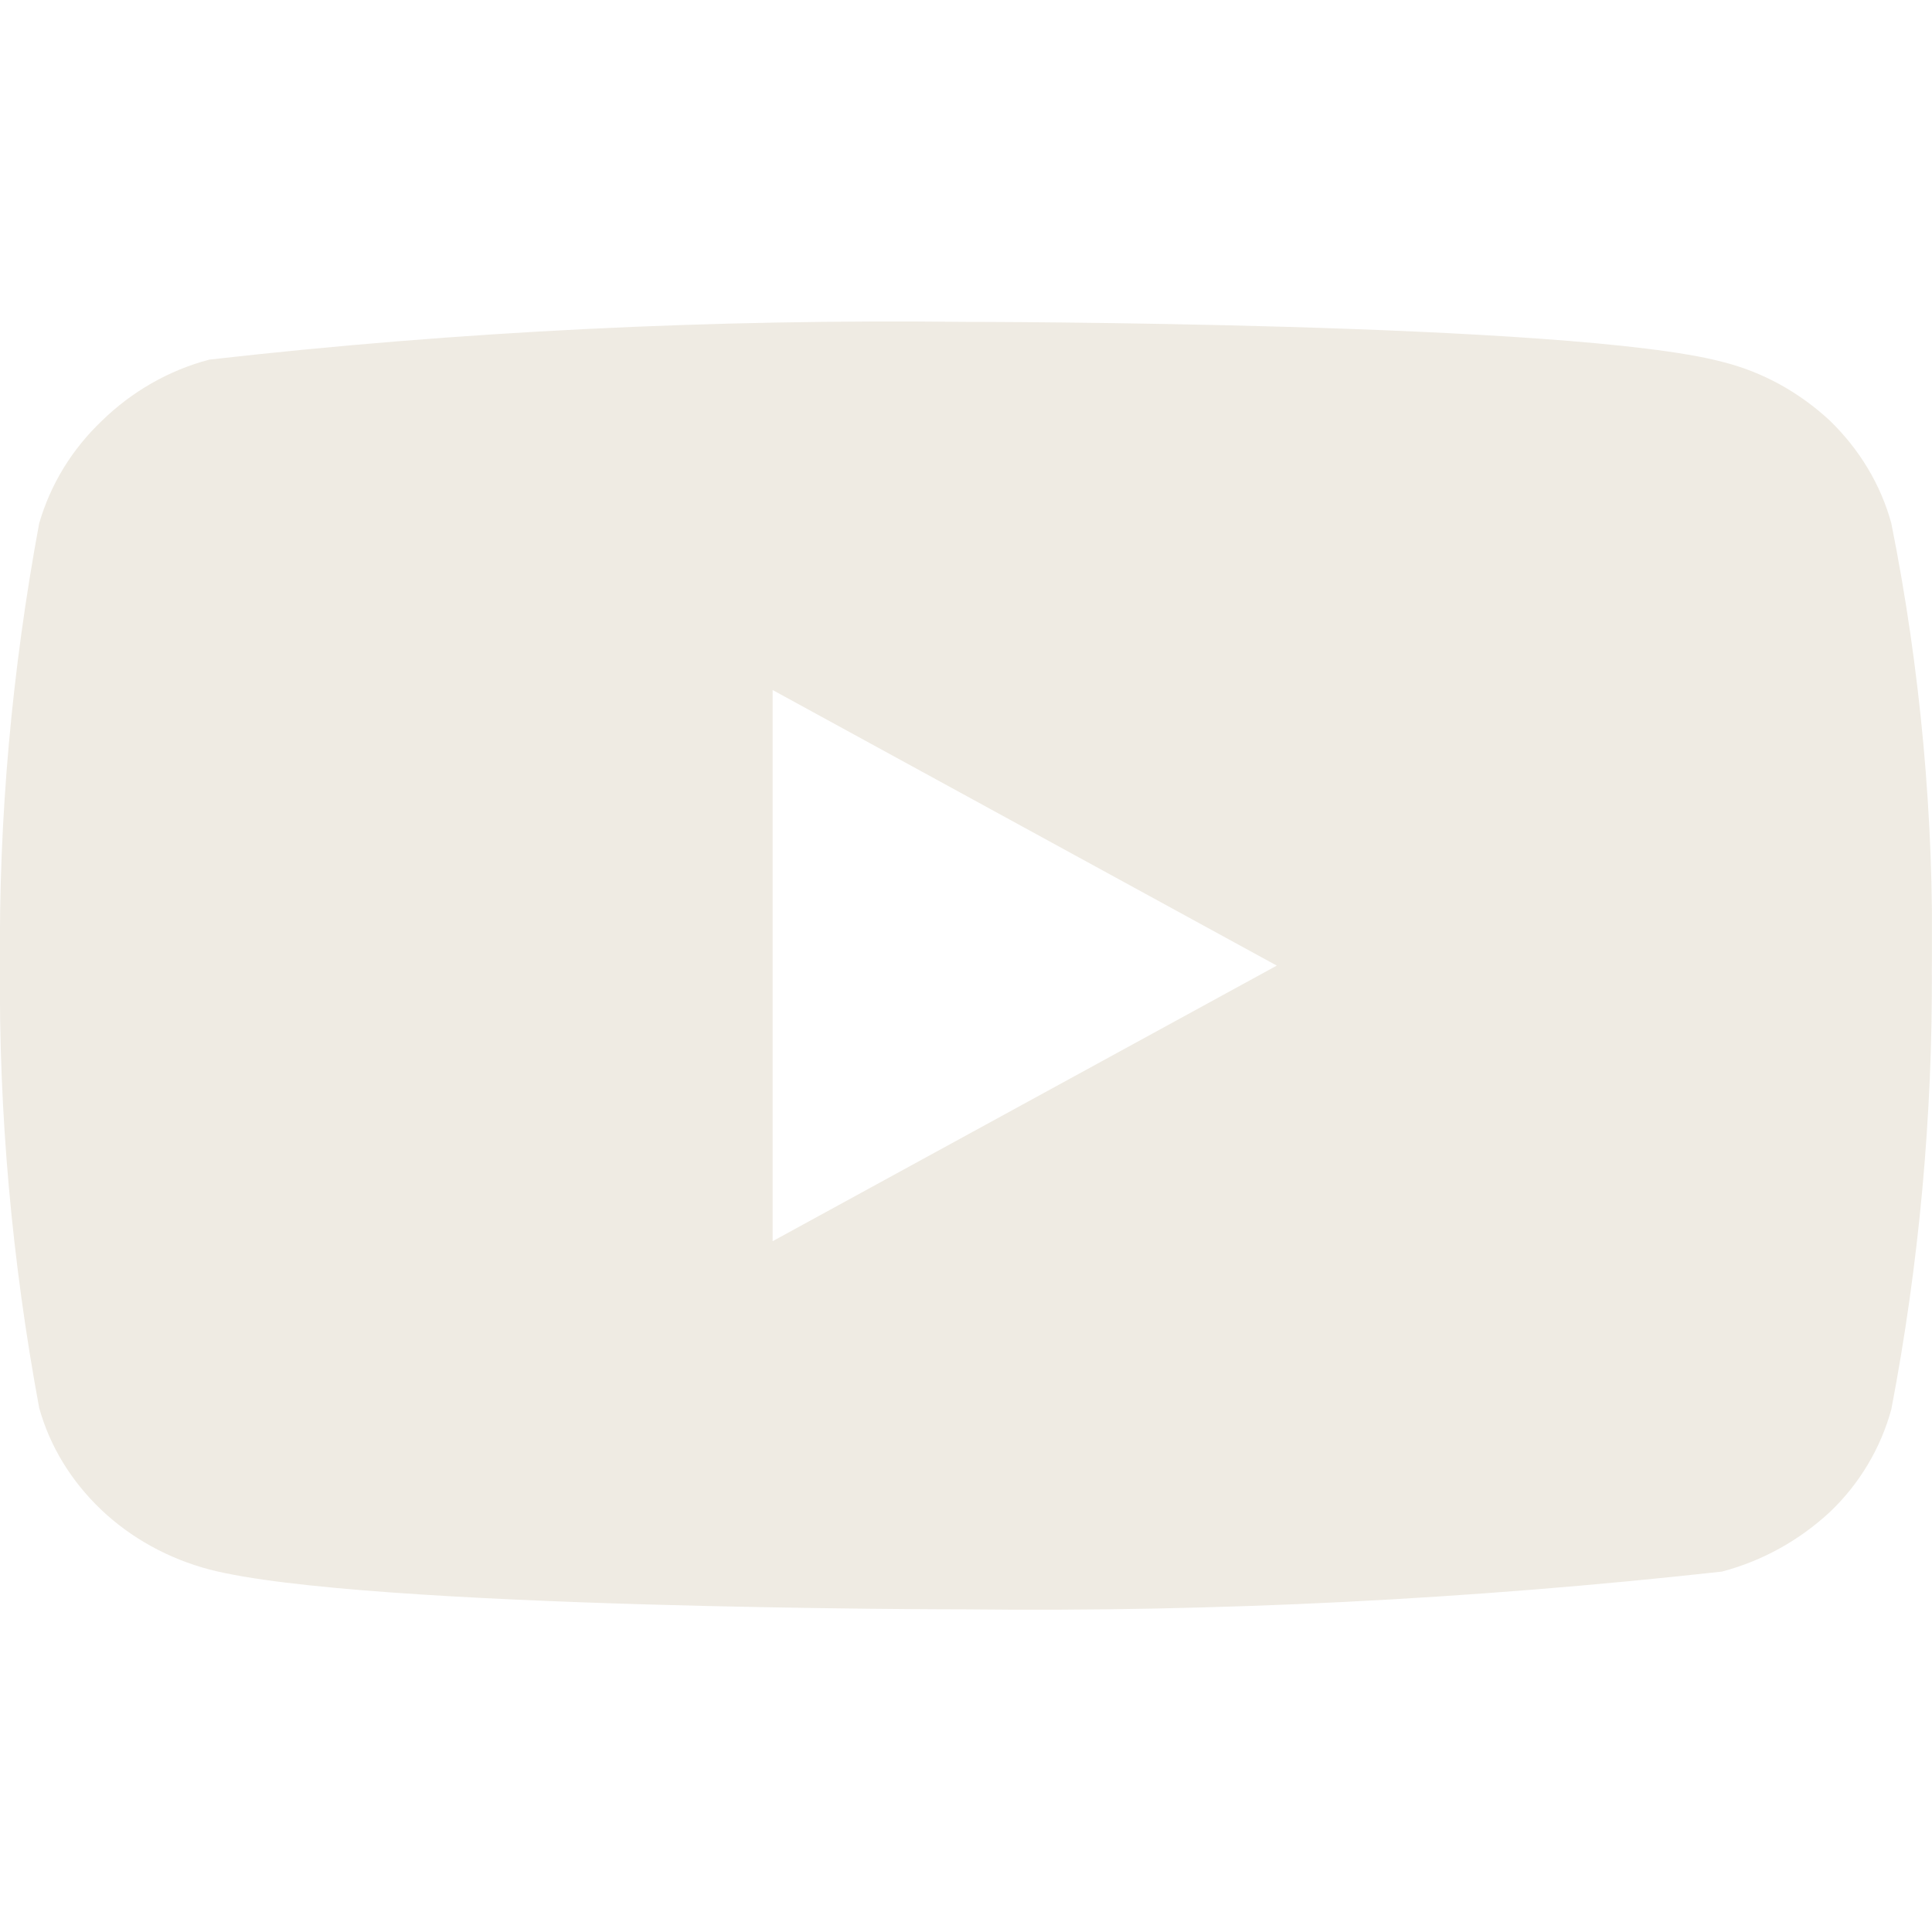
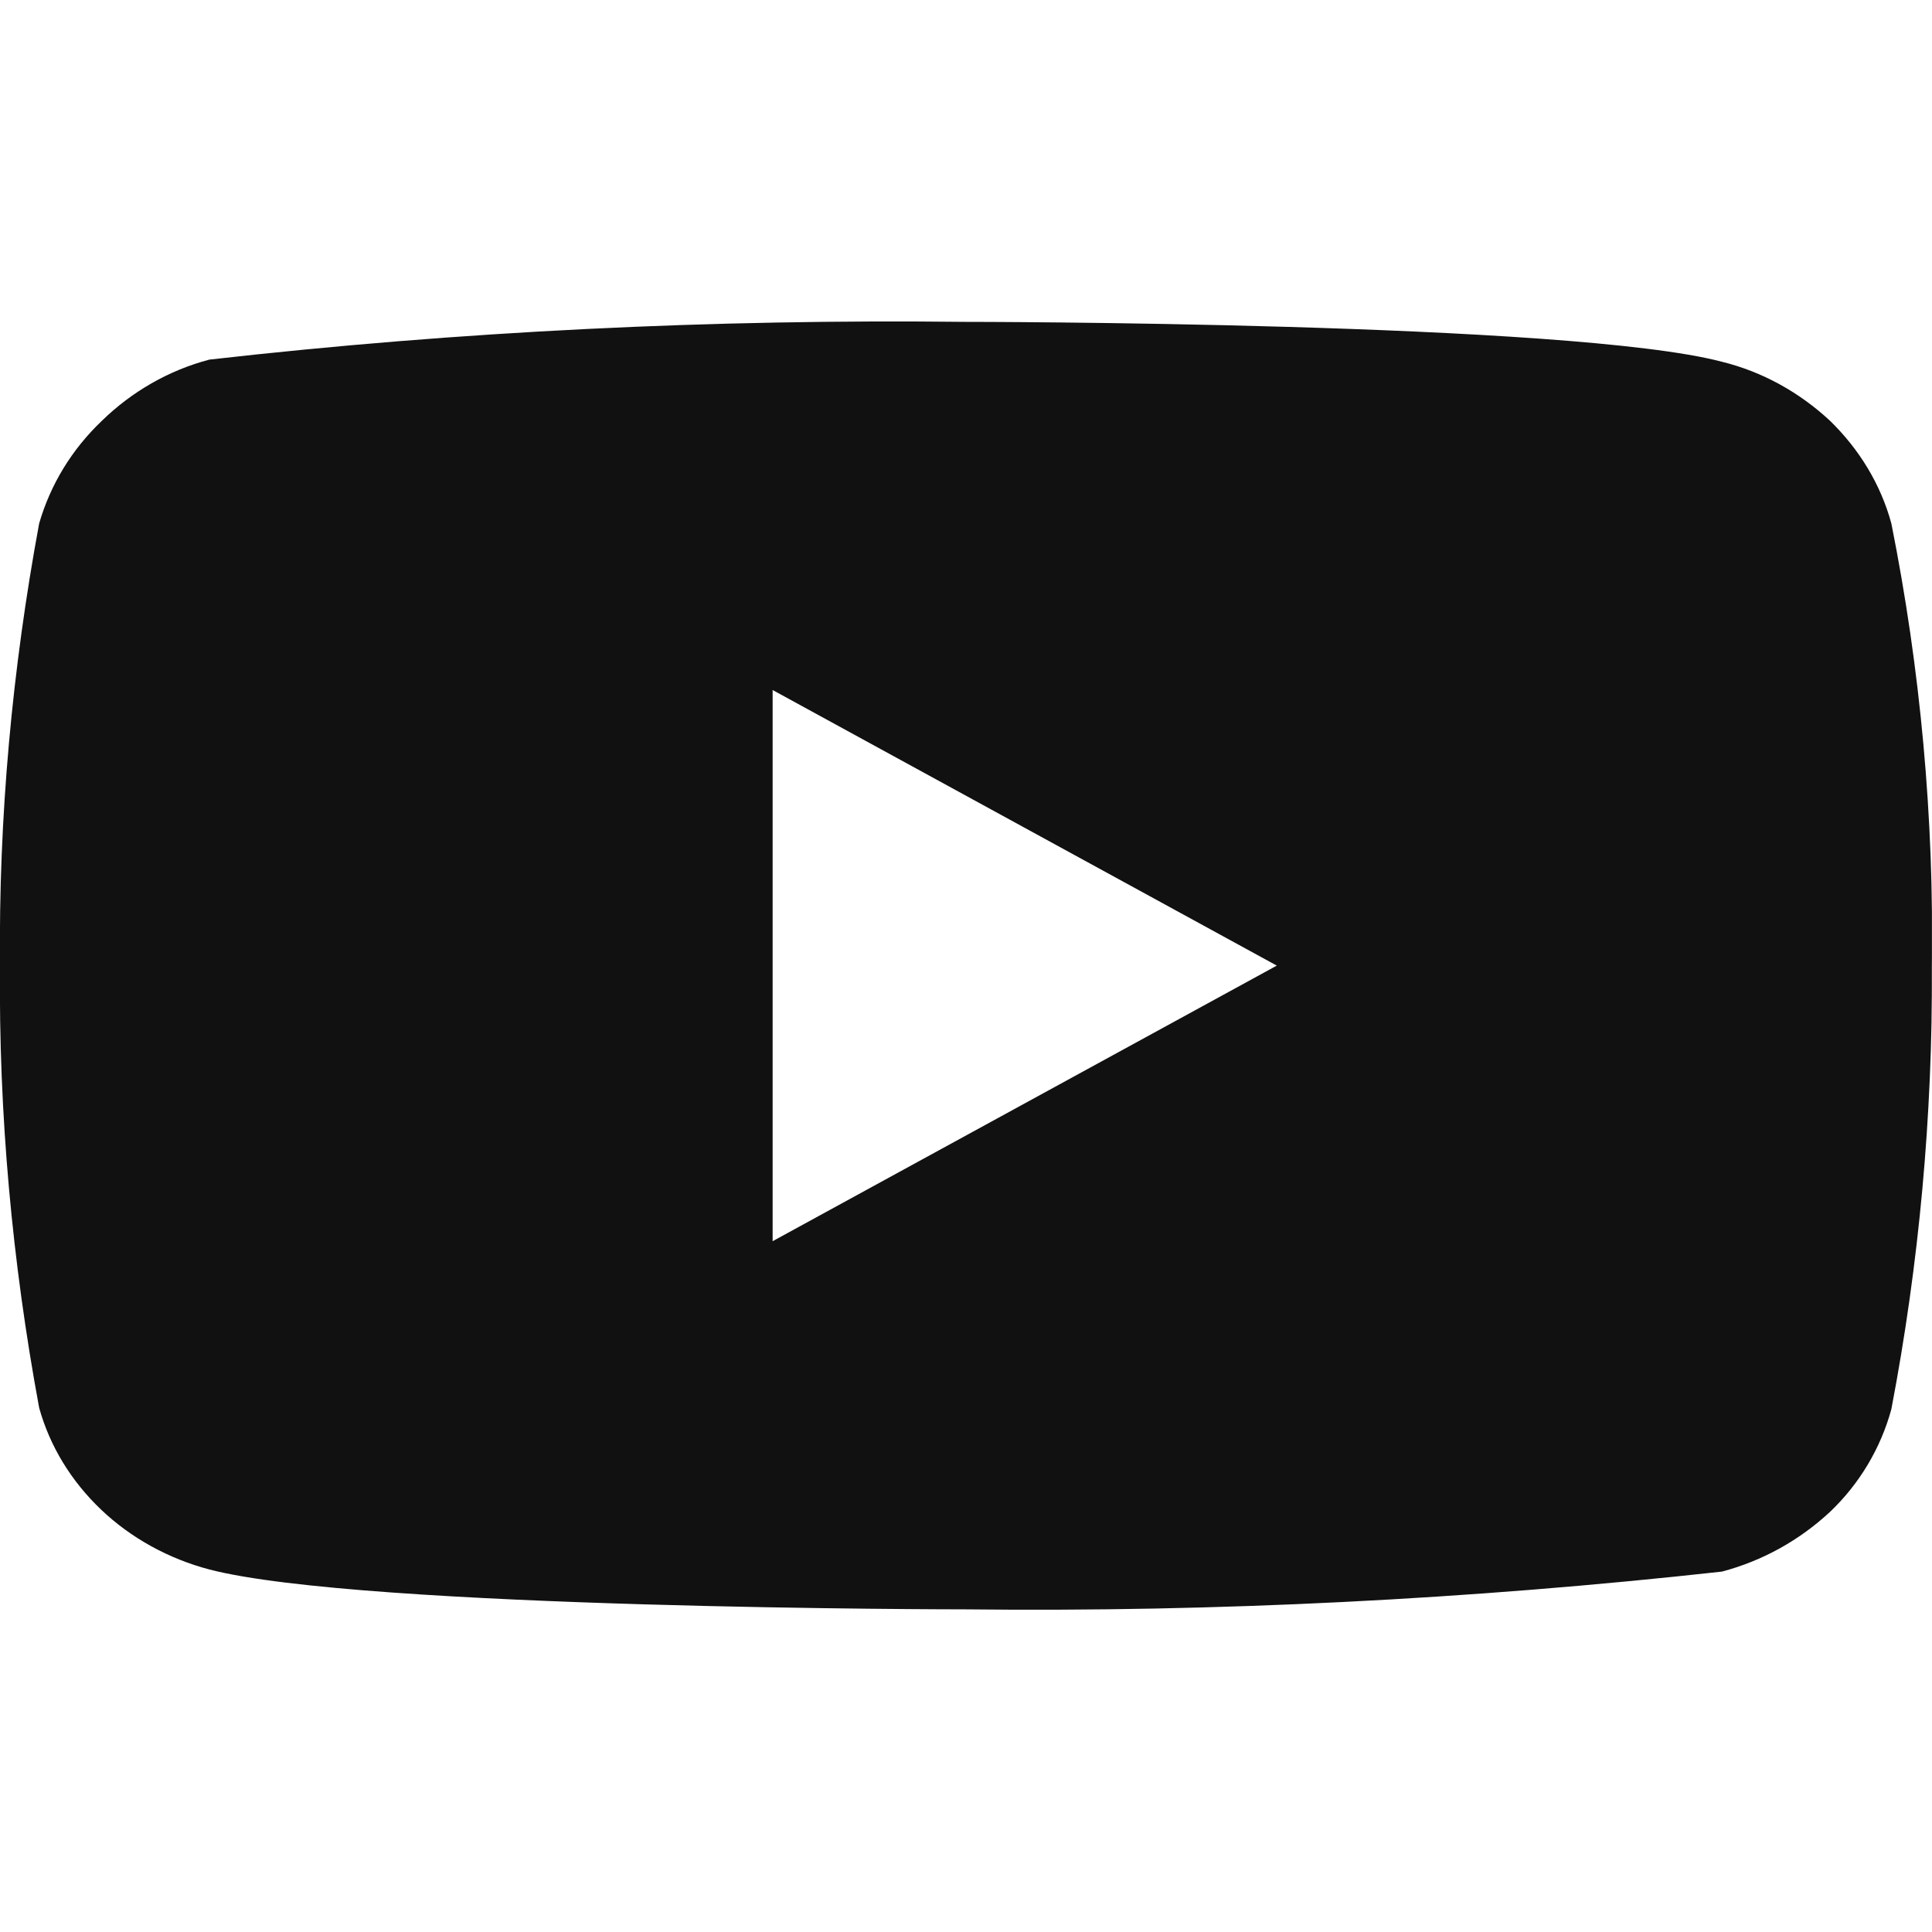
- <svg xmlns="http://www.w3.org/2000/svg" width="27.131" height="27.123" viewBox="0 0 27.131 27.123" fill="none">
+ <svg xmlns="http://www.w3.org/2000/svg" width="27.131" height="27.122" viewBox="0 0 27.131 27.122" fill="none">
  <defs />
-   <mask id="mask4_1437" mask-type="alpha" maskUnits="userSpaceOnUse" x="0" y="0" width="27.131" height="27.123">
+   <mask id="mask3_46" mask-type="alpha" maskUnits="userSpaceOnUse" x="0" y="0" width="27.131" height="27.122">
    <path id="svgIDa" d="M0 0L27.13 0L27.13 27.12L0 27.12L0 0Z" fill="#000000" fill-opacity="1" fill-rule="nonzero" />
  </mask>
-   <g mask="url(#mask4_1437)">
-     <path id="Vector" d="M26.56 7.35C26.41 6.8 26.11 6.31 25.7 5.91C25.27 5.51 24.75 5.22 24.18 5.08C22.06 4.52 13.55 4.52 13.55 4.52C10.01 4.48 6.46 4.65 2.94 5.05C2.37 5.2 1.85 5.5 1.43 5.91C1.01 6.31 0.71 6.8 0.55 7.35C0.17 9.4 -0.02 11.47 0 13.56C-0.02 15.64 0.17 17.72 0.55 19.77C0.7 20.31 1 20.8 1.42 21.2C1.84 21.6 2.37 21.89 2.94 22.04C5.09 22.6 13.55 22.6 13.55 22.6C17.1 22.64 20.65 22.46 24.18 22.07C24.75 21.92 25.27 21.63 25.7 21.23C26.11 20.84 26.41 20.34 26.56 19.79C26.95 17.75 27.14 15.67 27.13 13.58C27.16 11.49 26.97 9.4 26.56 7.35L26.56 7.35ZM10.85 17.43L10.85 9.69L17.93 13.56L10.85 17.43Z" fill="#EFEBE3" fill-opacity="1" fill-rule="nonzero" />
+   <g mask="url(#mask3_46)">
+     <path id="Vector" d="M26.56 7.35C26.41 6.8 26.11 6.31 25.7 5.91C25.27 5.51 24.75 5.22 24.18 5.08C22.06 4.52 13.55 4.52 13.55 4.52C10.01 4.48 6.46 4.65 2.94 5.05C2.37 5.2 1.85 5.5 1.43 5.91C1.01 6.31 0.71 6.8 0.55 7.35C0.17 9.4 -0.02 11.48 0 13.56C-0.02 15.64 0.17 17.72 0.55 19.77C0.7 20.31 1 20.8 1.42 21.2C1.84 21.6 2.37 21.89 2.94 22.04C5.09 22.6 13.55 22.6 13.55 22.6C17.1 22.64 20.65 22.46 24.18 22.07C24.75 21.92 25.27 21.63 25.7 21.23C26.11 20.84 26.41 20.34 26.56 19.79C26.95 17.75 27.14 15.67 27.13 13.58C27.16 11.49 26.97 9.4 26.56 7.35L26.56 7.35ZM10.85 17.43L10.85 9.69L17.93 13.56L10.85 17.43Z" fill="#111111" fill-opacity="1" fill-rule="nonzero" />
  </g>
</svg>
